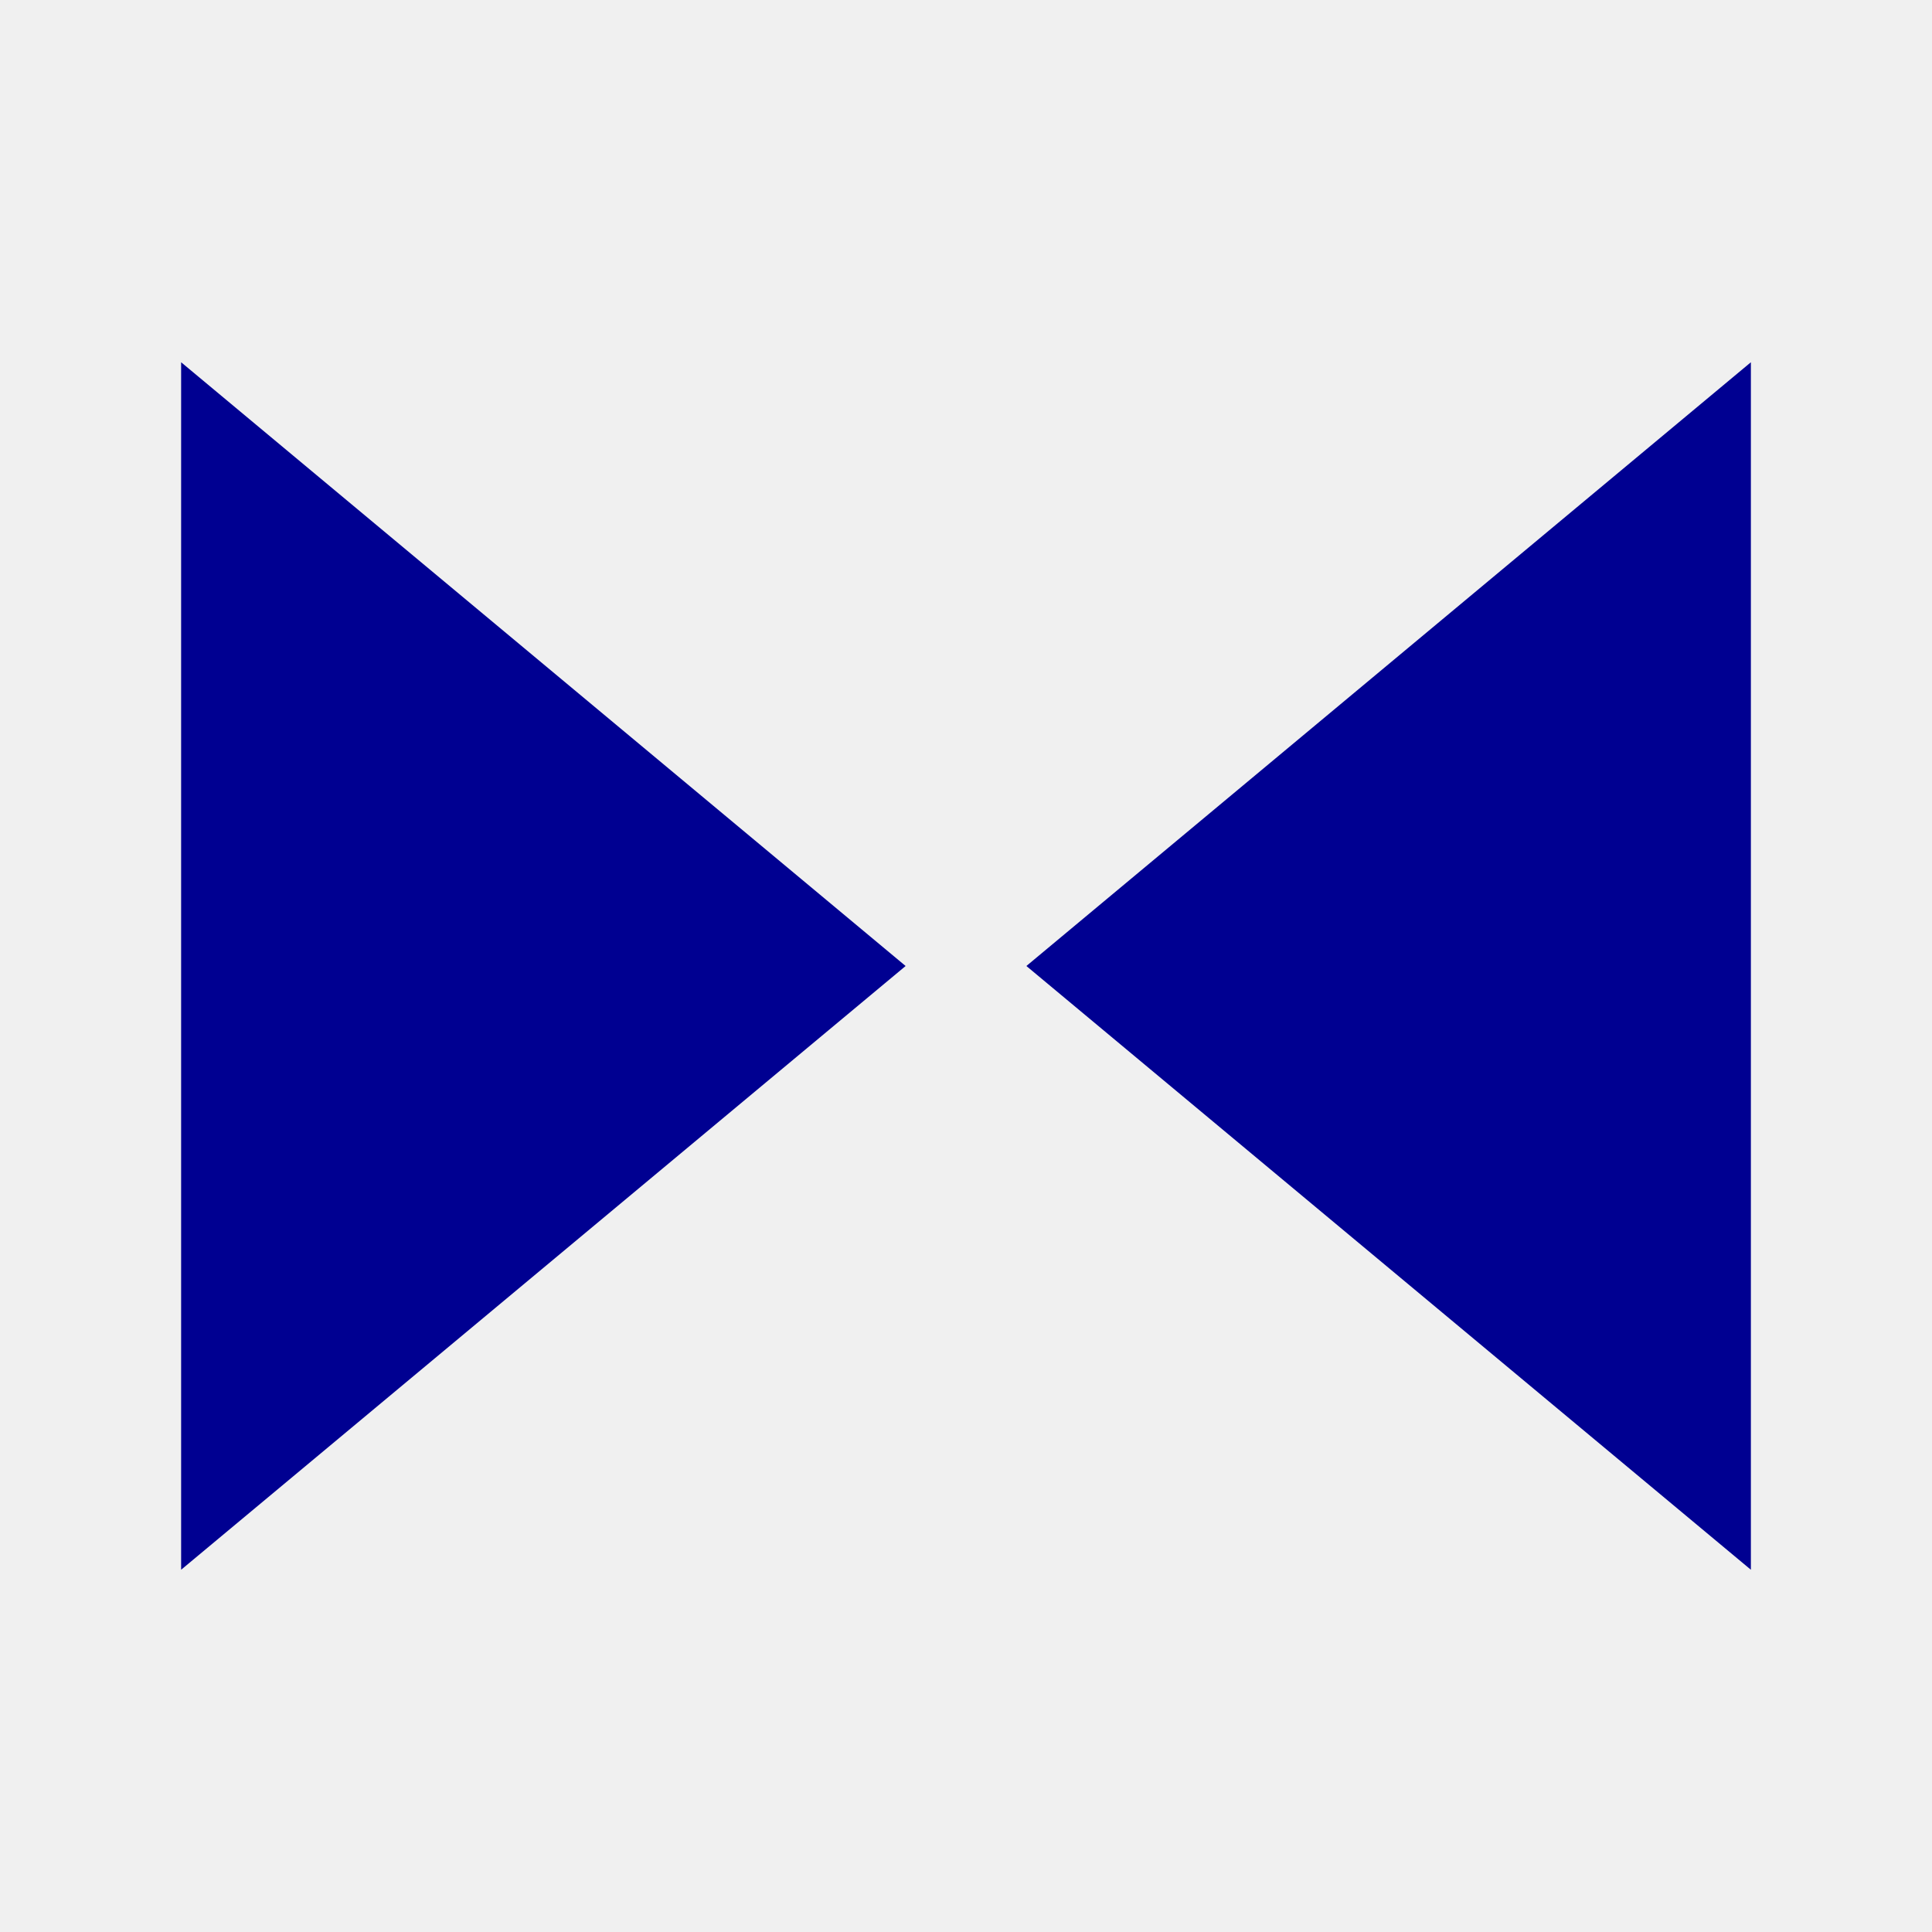
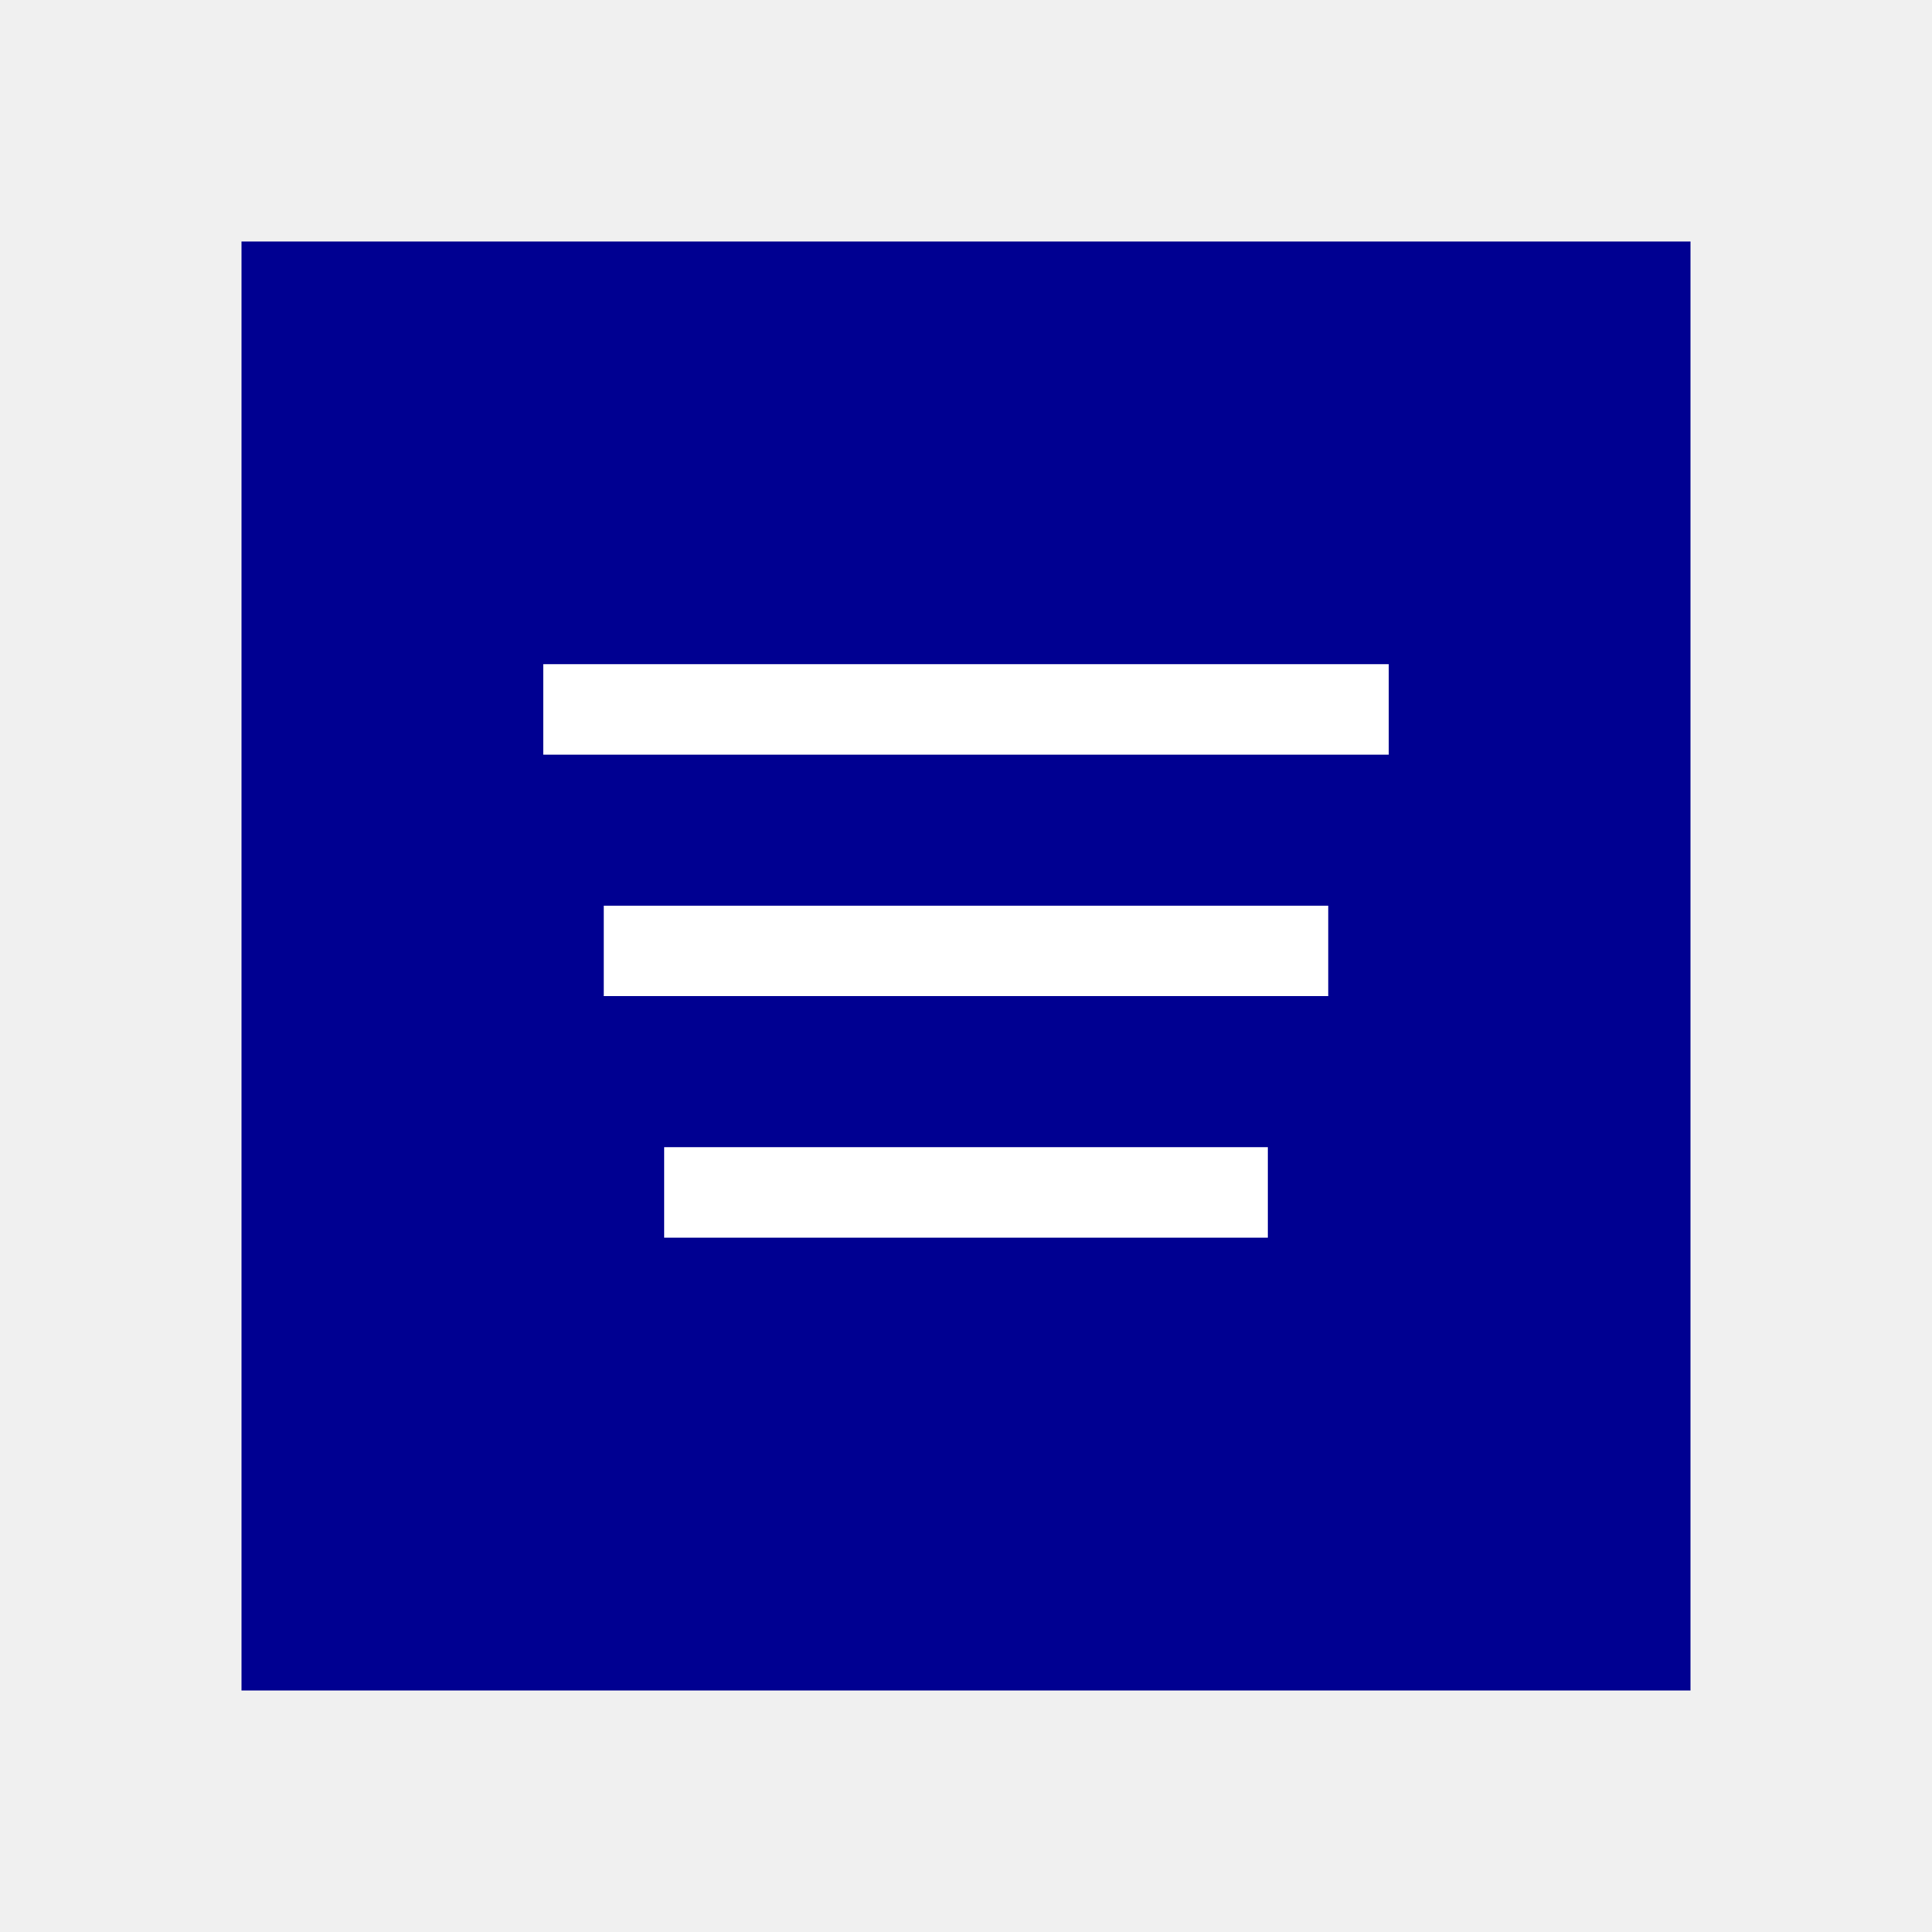
<svg xmlns="http://www.w3.org/2000/svg" viewBox="0 0 64 64" width="64" height="64" role="img" aria-label="Compactum">
-   <g fill="#000091">
-     <polygon points="6,12 6,52 30,32" />
-     <polygon points="58,12 58,52 34,32" />
-   </g>
+   <rect x="8" y="8" width="48" height="48" fill="#000091" />
+   <rect x="18" y="22" width="28" height="3" fill="#ffffff" />
+   <rect x="20" y="30" width="24" height="3" fill="#ffffff" />
+   <rect x="22" y="38" width="20" height="3" fill="#ffffff" />
</svg>
